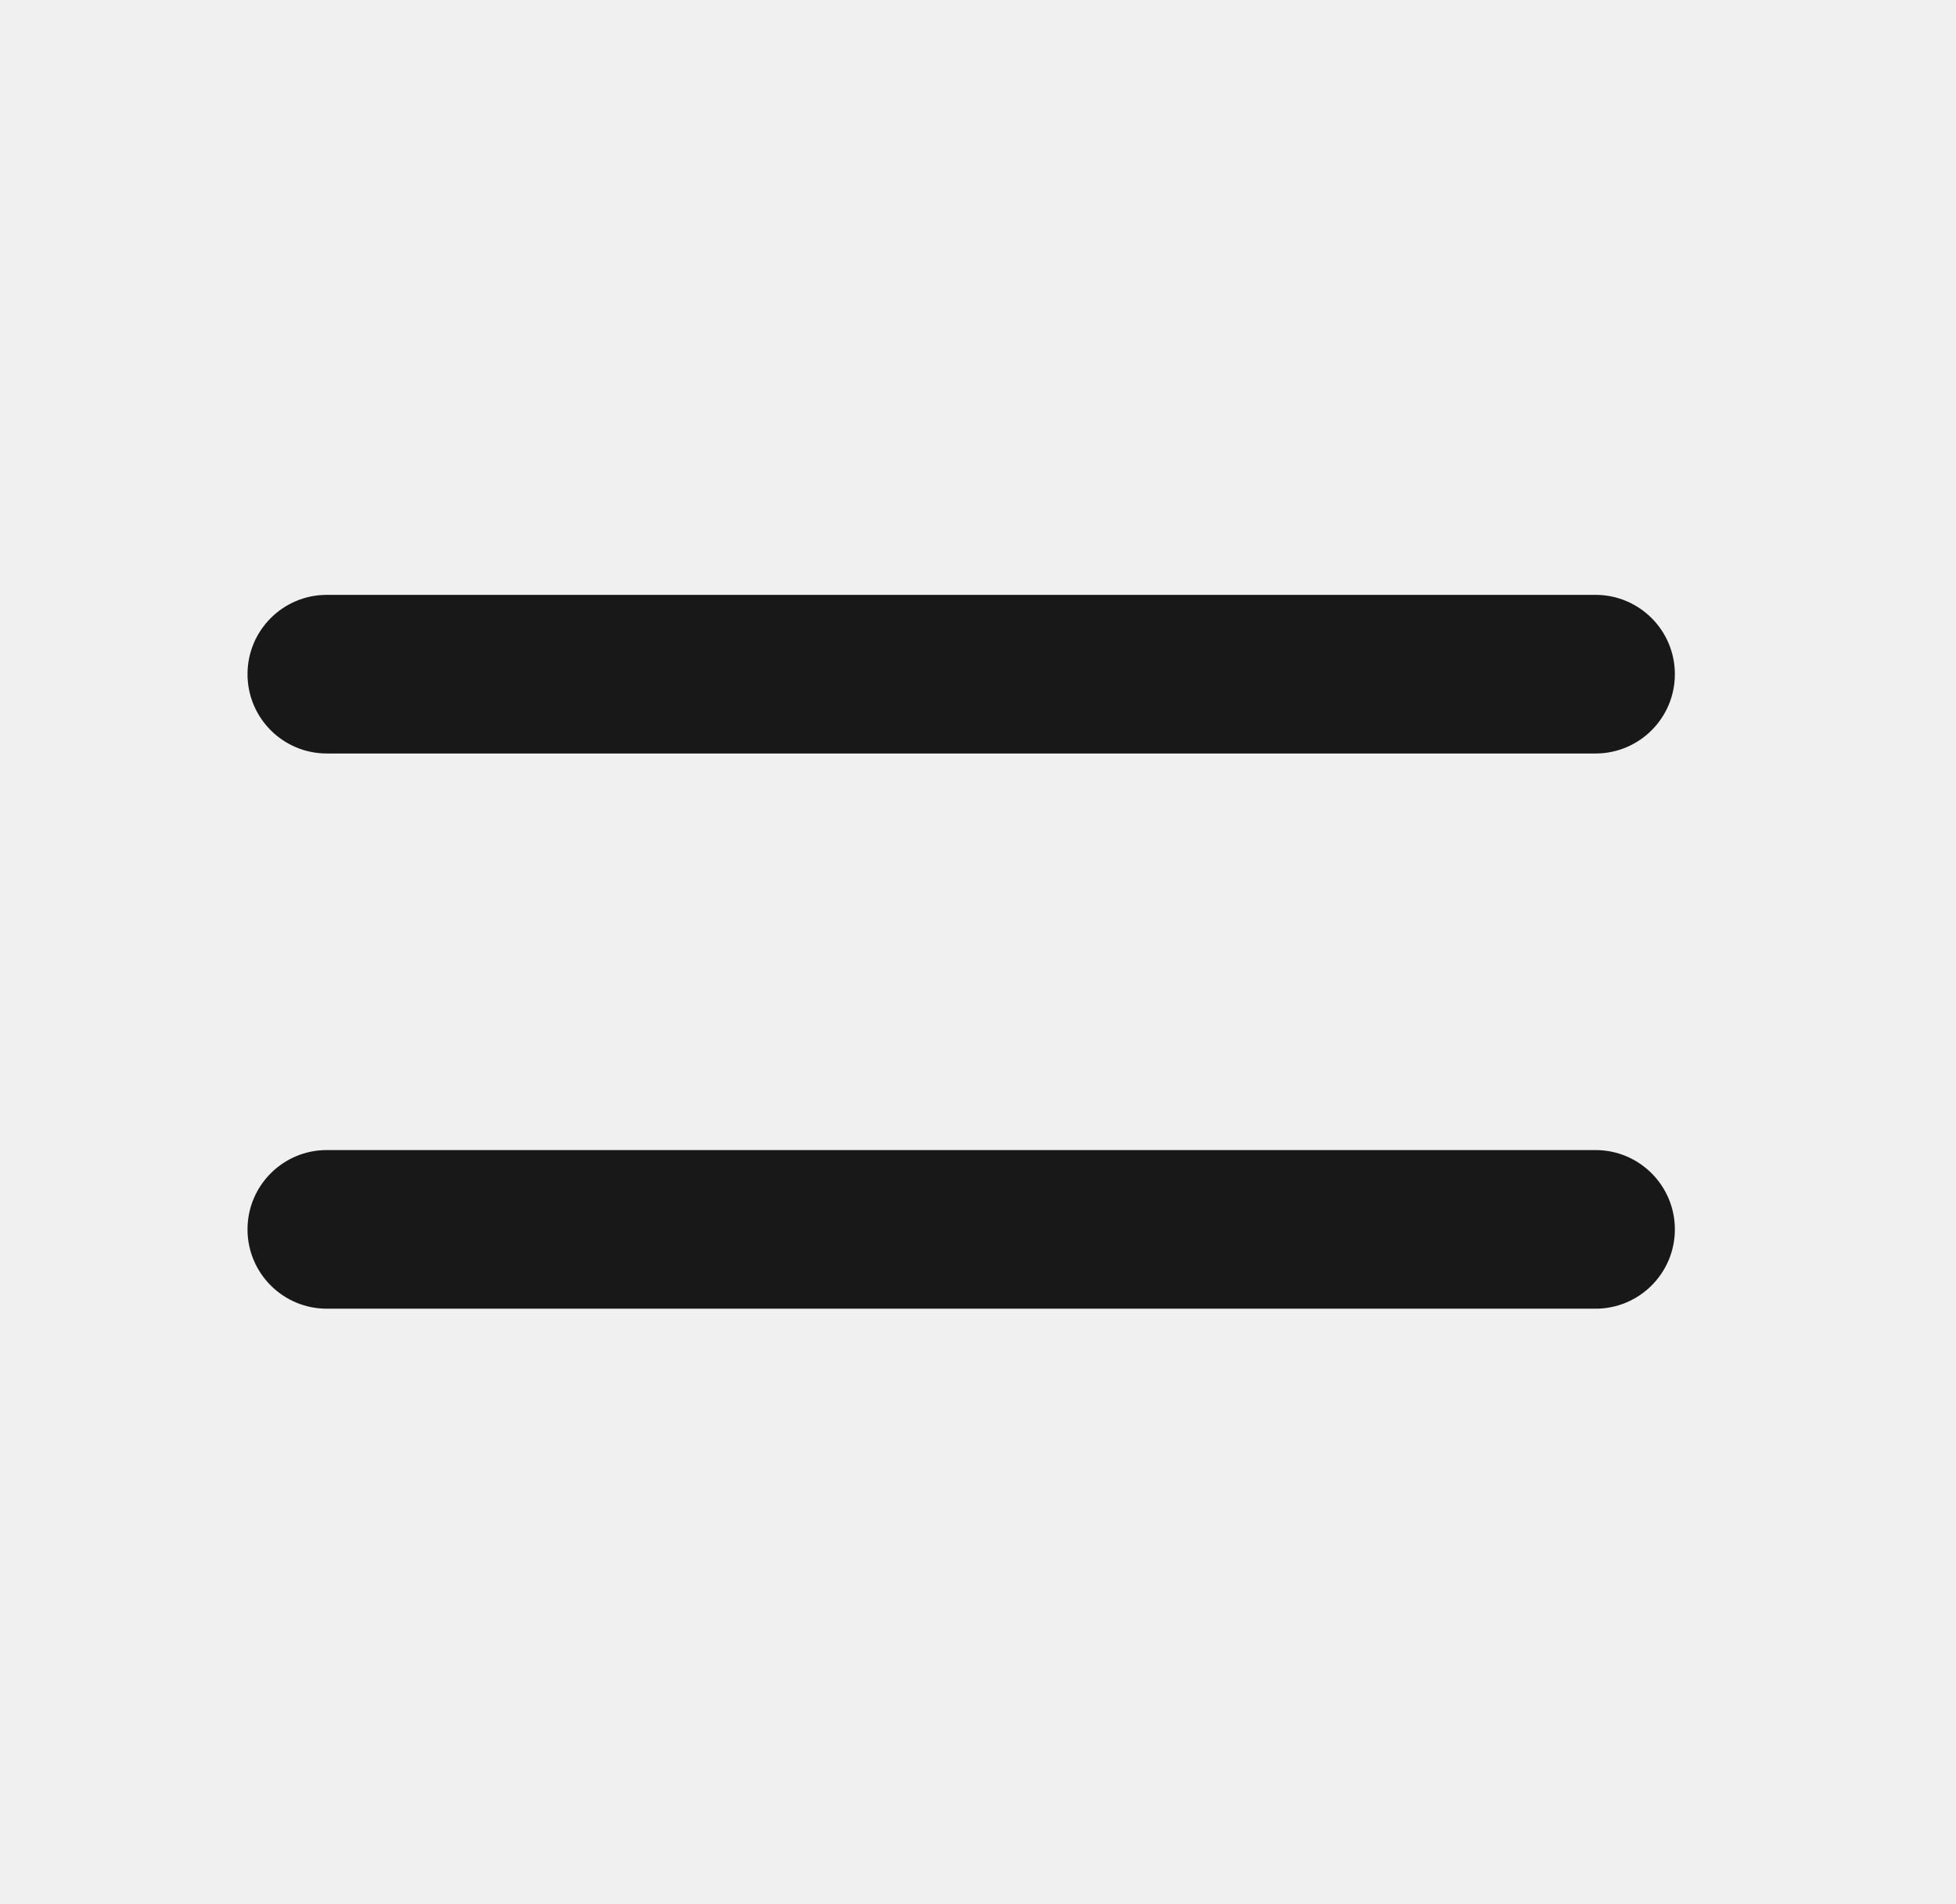
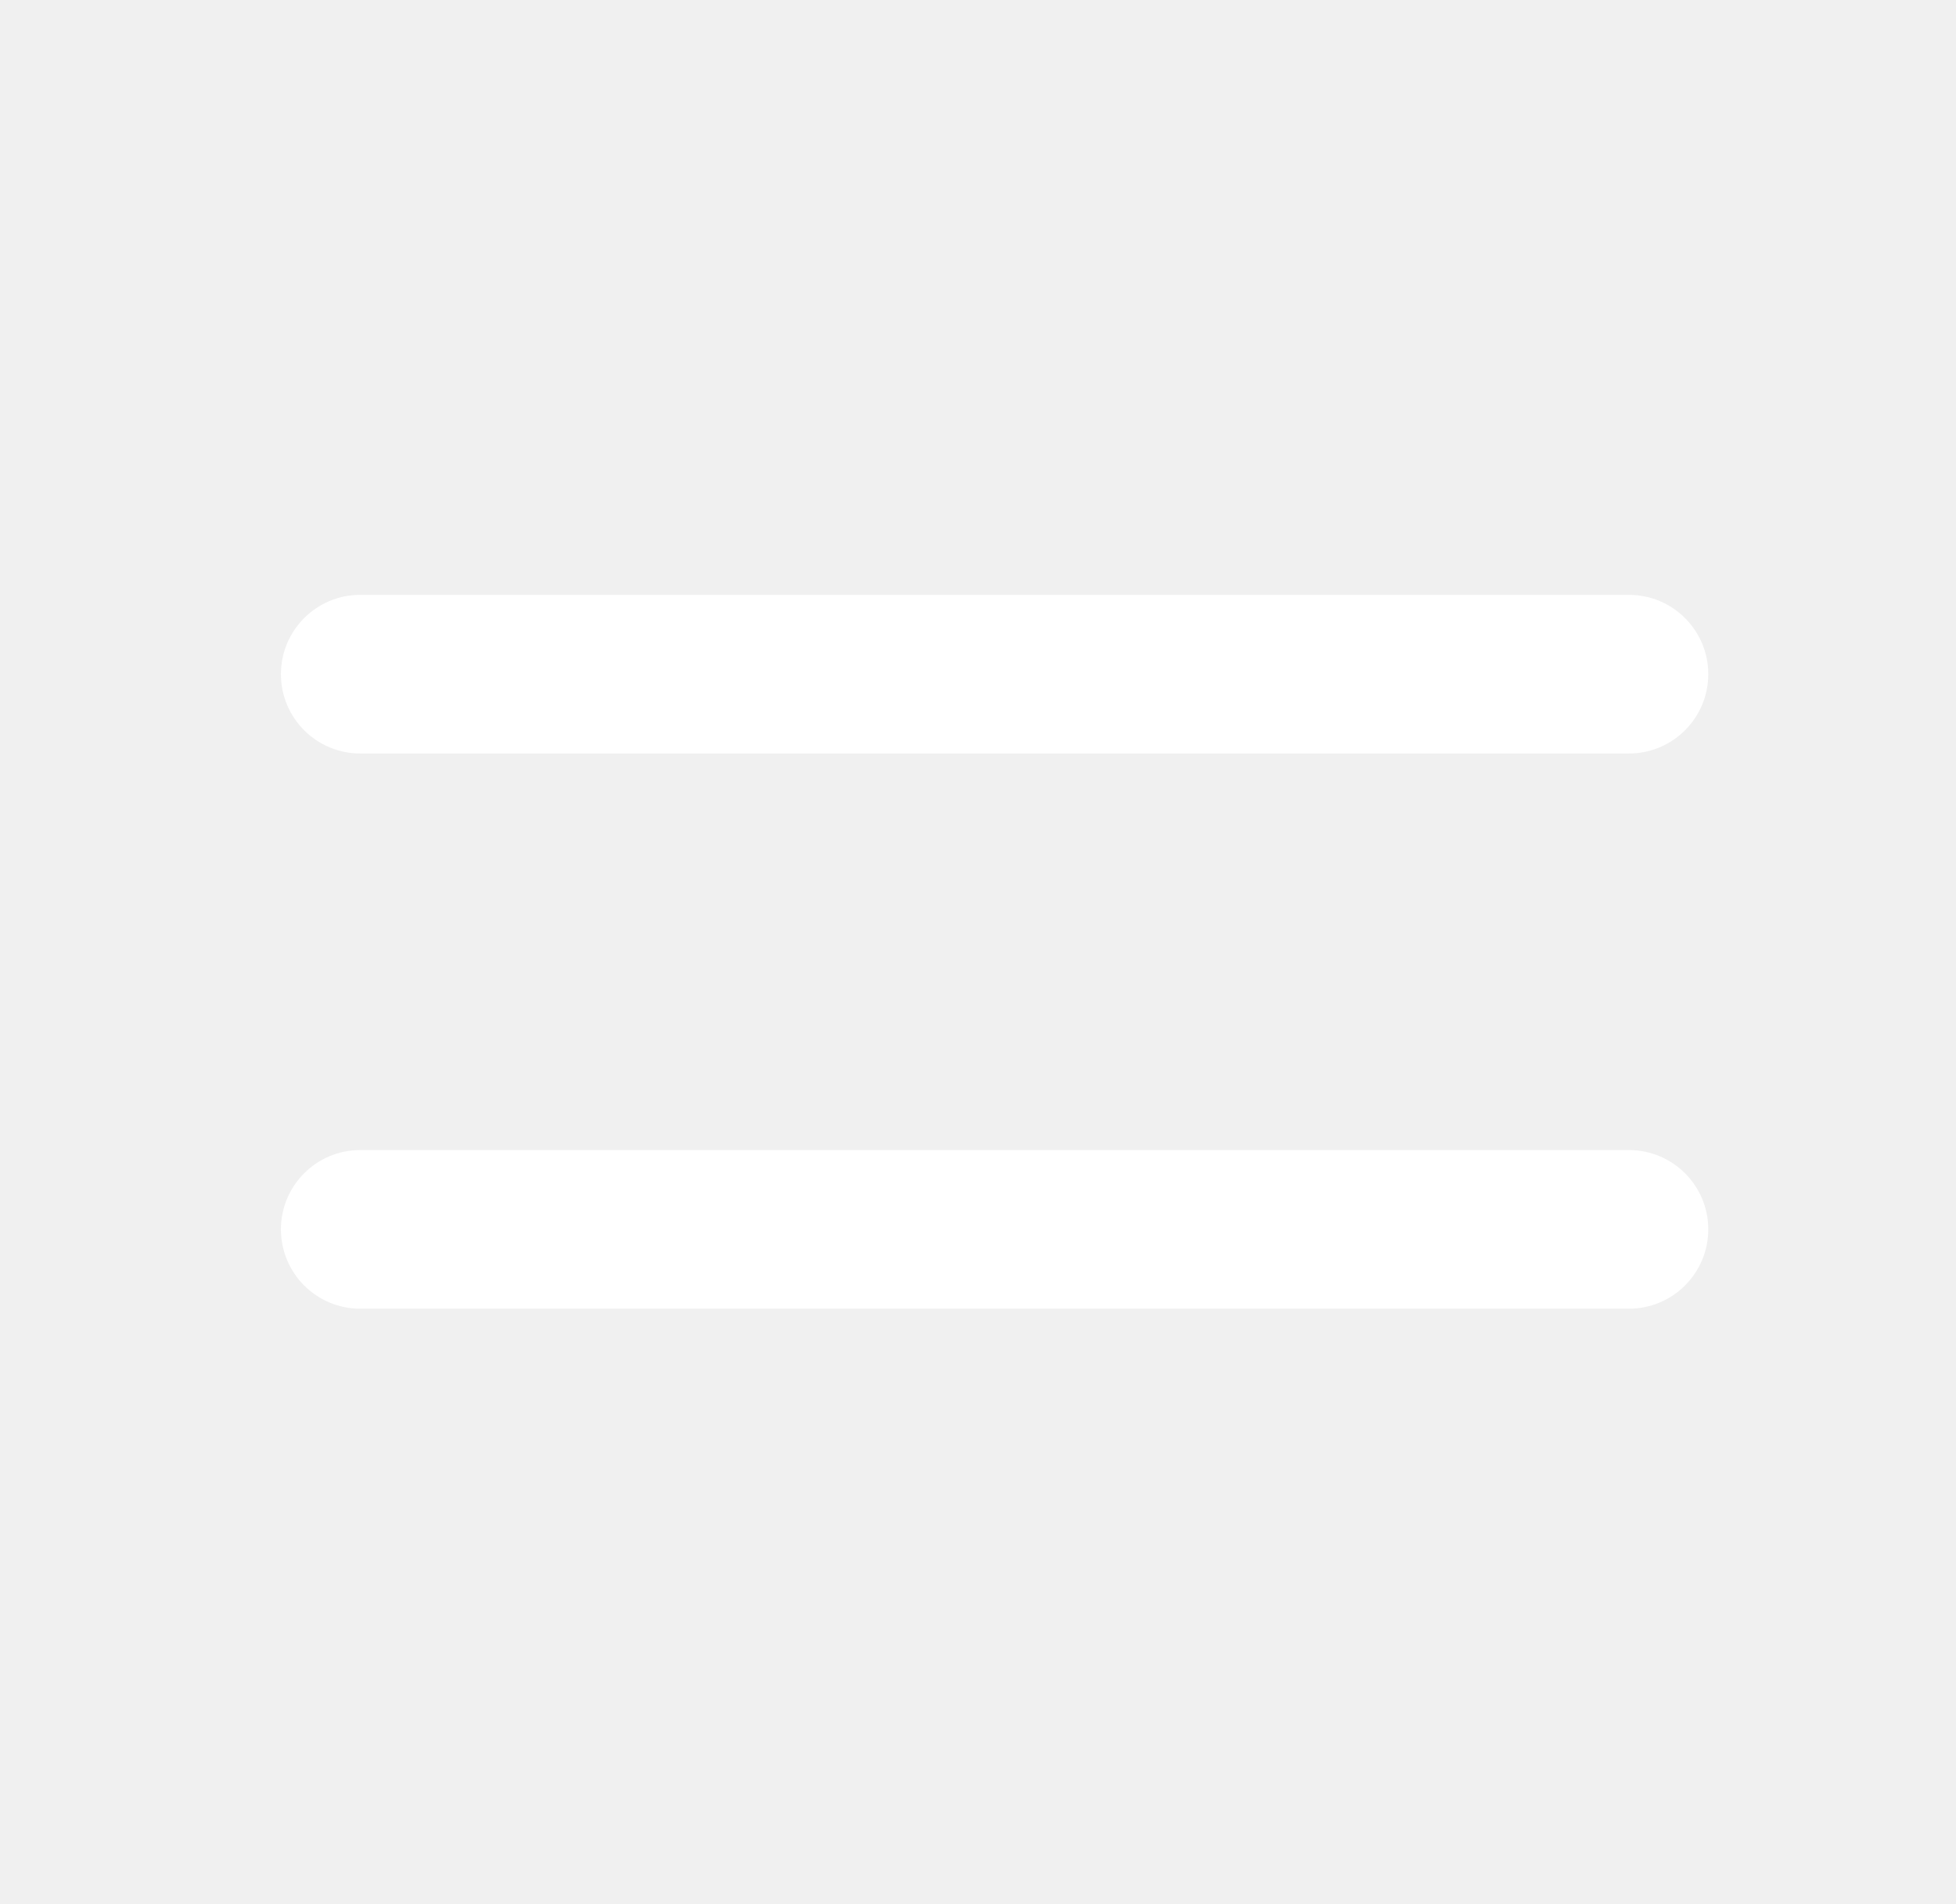
<svg xmlns="http://www.w3.org/2000/svg" width="37" height="36" viewBox="0 0 37 36" fill="none">
-   <path fill-rule="evenodd" clip-rule="evenodd" d="M4.682 12.75C4.682 11.922 5.353 11.25 6.182 11.25L30.182 11.25C31.01 11.25 31.682 11.922 31.682 12.75C31.682 13.578 31.01 14.25 30.182 14.25L6.182 14.25C5.353 14.25 4.682 13.578 4.682 12.75Z" fill="#181818" />
-   <path fill-rule="evenodd" clip-rule="evenodd" d="M4.682 23.25C4.682 22.422 5.353 21.75 6.182 21.75L30.182 21.75C31.01 21.75 31.682 22.422 31.682 23.25C31.682 24.078 31.01 24.75 30.182 24.75L6.182 24.75C5.353 24.75 4.682 24.078 4.682 23.25Z" fill="#181818" />
+   <path fill-rule="evenodd" clip-rule="evenodd" d="M5.314 12.75C5.314 11.922 5.985 11.25 6.814 11.25L30.814 11.25C31.642 11.25 32.314 11.922 32.314 12.75C32.314 13.578 31.642 14.25 30.814 14.25L6.814 14.25C5.985 14.25 5.314 13.578 5.314 12.75Z" fill="white" />
+   <path fill-rule="evenodd" clip-rule="evenodd" d="M5.314 23.25C5.314 22.422 5.985 21.75 6.814 21.75L30.814 21.75C31.642 21.75 32.314 22.422 32.314 23.25C32.314 24.078 31.642 24.75 30.814 24.75L6.814 24.75C5.985 24.75 5.314 24.078 5.314 23.25Z" fill="white" />
</svg>
